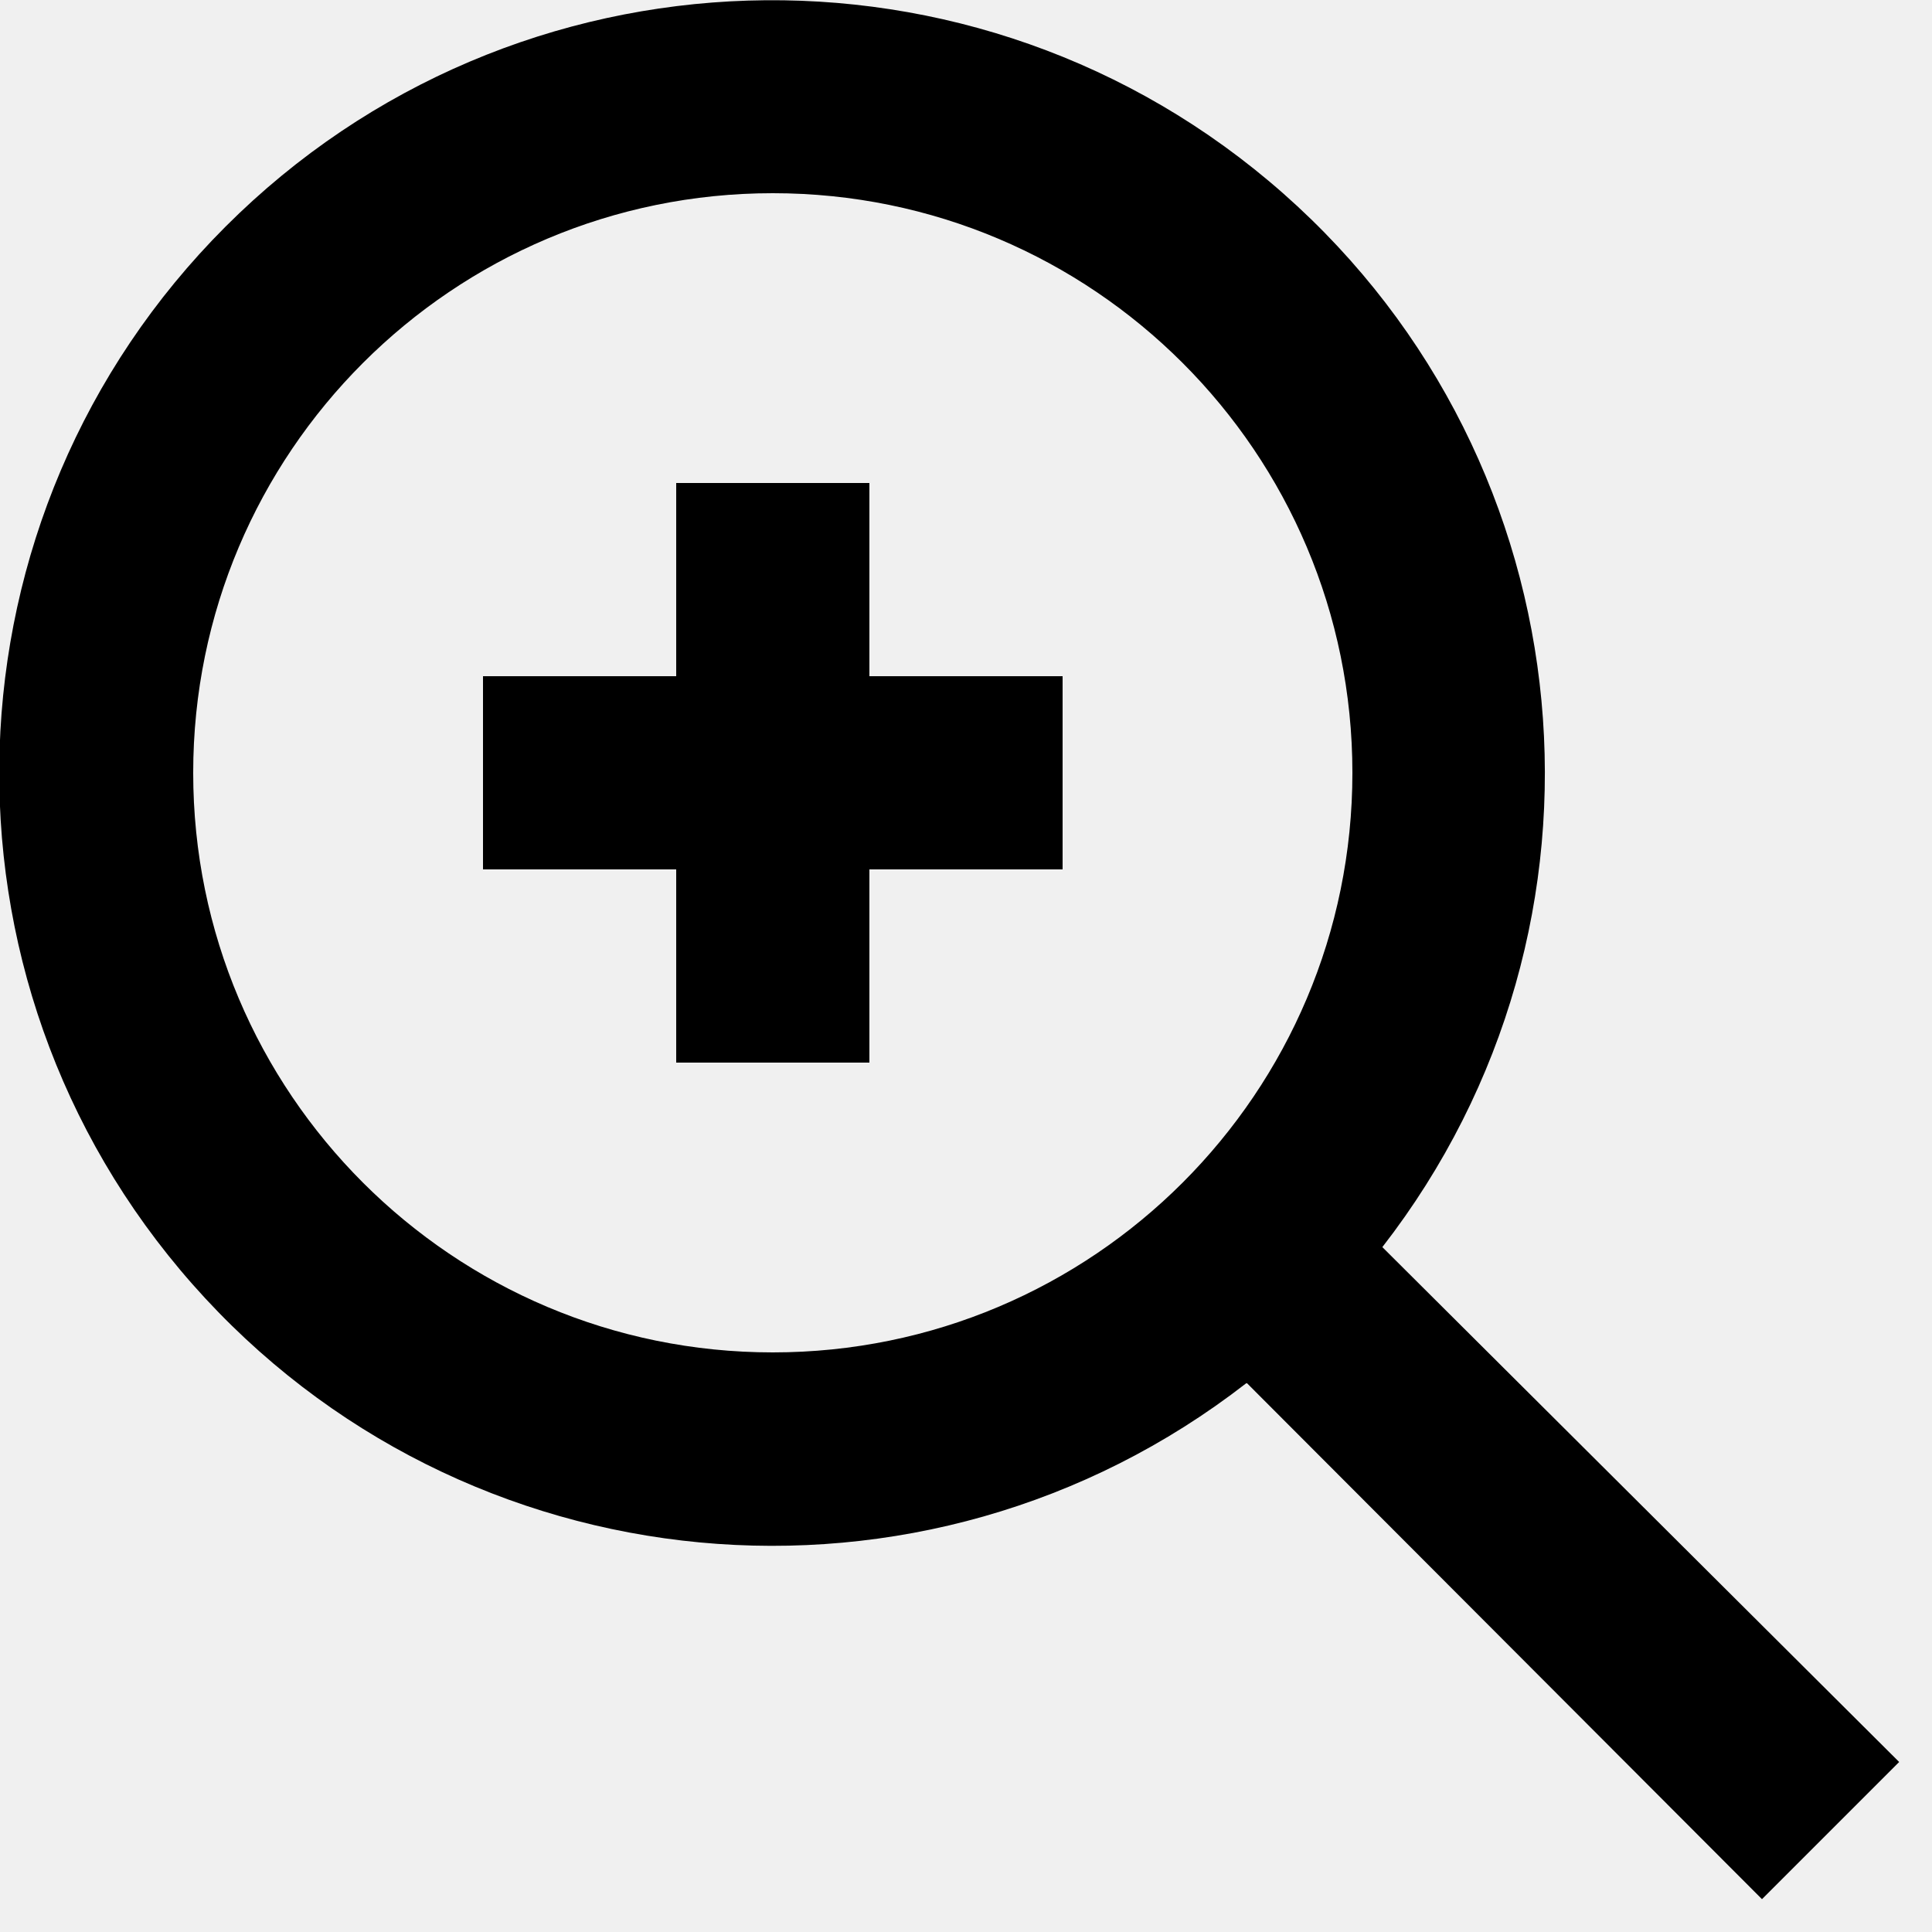
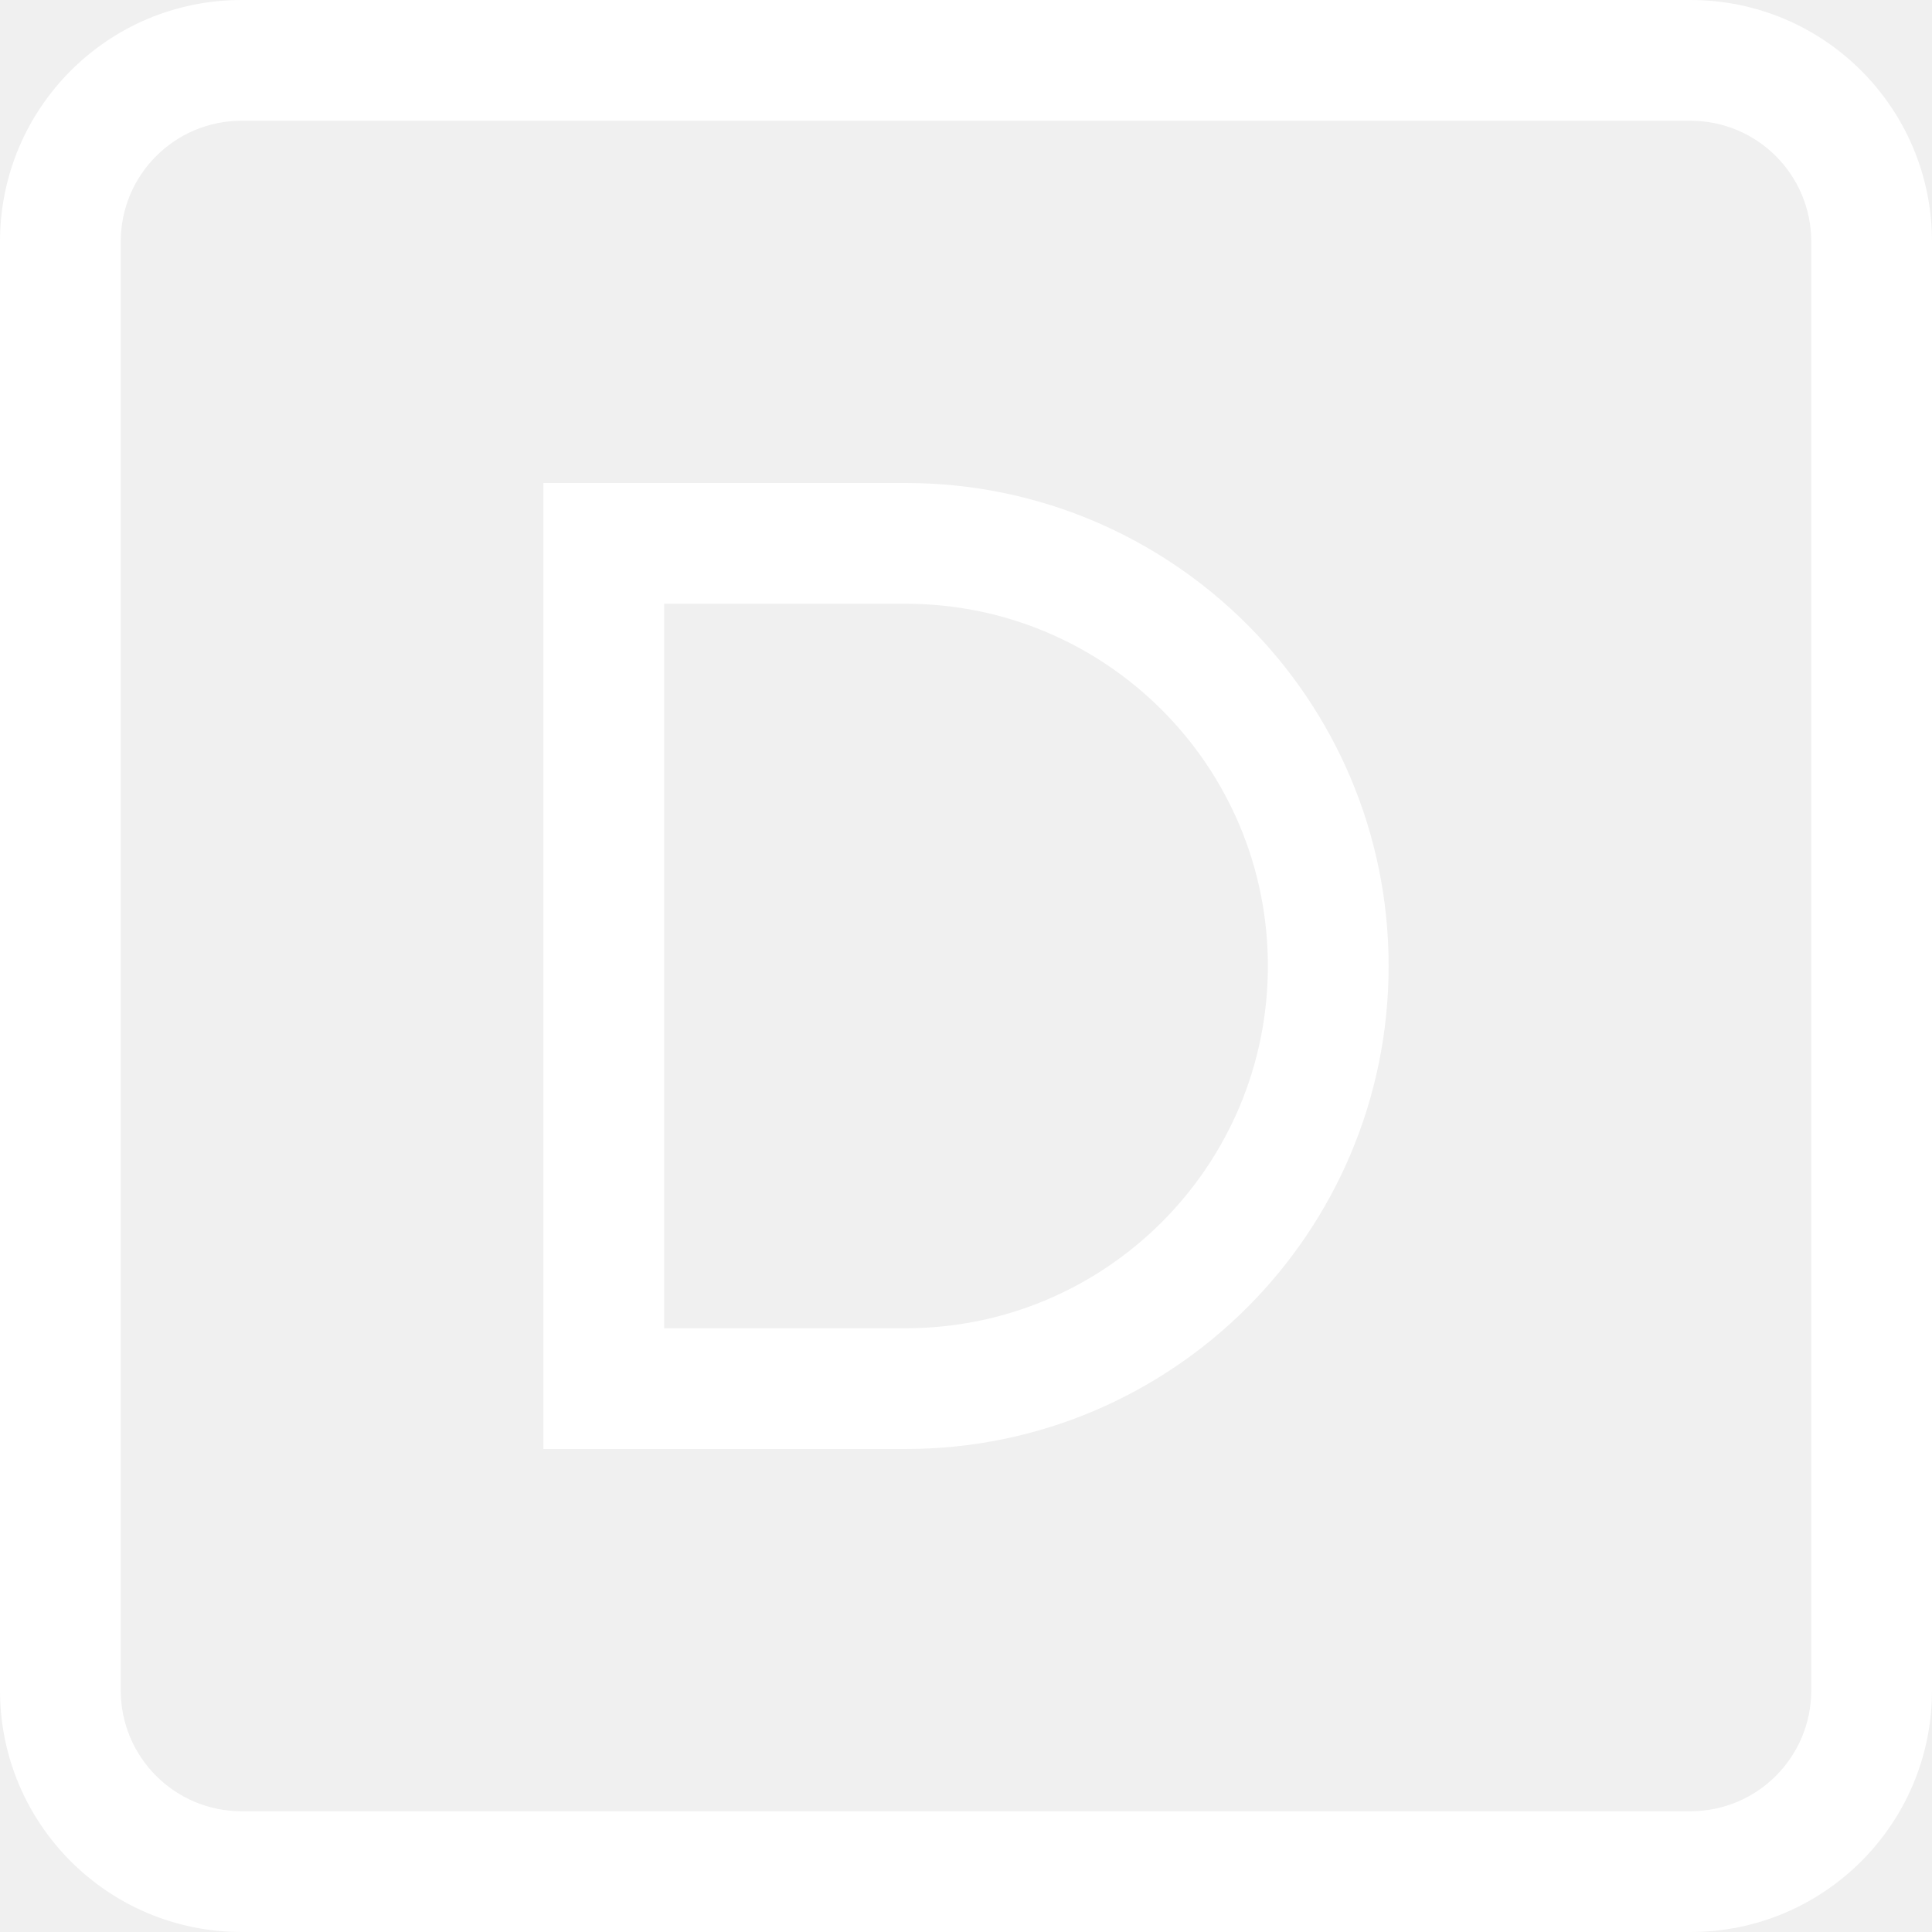
- <svg xmlns="http://www.w3.org/2000/svg" viewBox="0 0 20 20">
-   <path fill-rule="evenodd" d="M12.9 14.32a8 8 0 1 1 1.41-1.41l5.35 5.33-1.42 1.42-5.33-5.34zM8 14A6 6 0 1 0 8 2a6 6 0 0 0 0 12zM7 7V5h2v2h2v2H9v2H7V9H5V7h2z" />
+ <svg xmlns="http://www.w3.org/2000/svg" width="16px" height="16px" viewBox="0 0 16 16" version="1.1">
+   <g id="Style" stroke="none" stroke-width="1" fill="none" fill-rule="evenodd">
+     <g id="*UI-icons" transform="translate(-100, -515)" fill="#FFF" fill-rule="nonzero">
+       <path d="M102,516 C101.448,516 101,516.448 101,517 L101,529 C101,529.552 101.448,530 102,530 L114,530 C114.552,530 115,529.552 115,529 L115,517 C115,516.448 114.552,516 114,516 L102,516 Z M102,515 L114,515 C115.105,515 116,515.895 116,517 L116,529 C116,530.105 115.105,531 114,531 L102,531 C100.895,531 100,530.105 100,529 L100,517 C100,515.895 100.895,515 102,515 Z M105.5,526 L107.5,526 C109.157,526 110.5,524.657 110.5,523 C110.5,521.343 109.157,520 107.5,520 L105.5,520 L105.5,526 Z M107.5,527 L104.5,527 L104.5,519 L107.5,519 C109.709,519 111.5,520.791 111.5,523 C111.5,525.209 109.709,527 107.5,527 Z" id="widget-demo" />
+     </g>
+   </g>
</svg>
